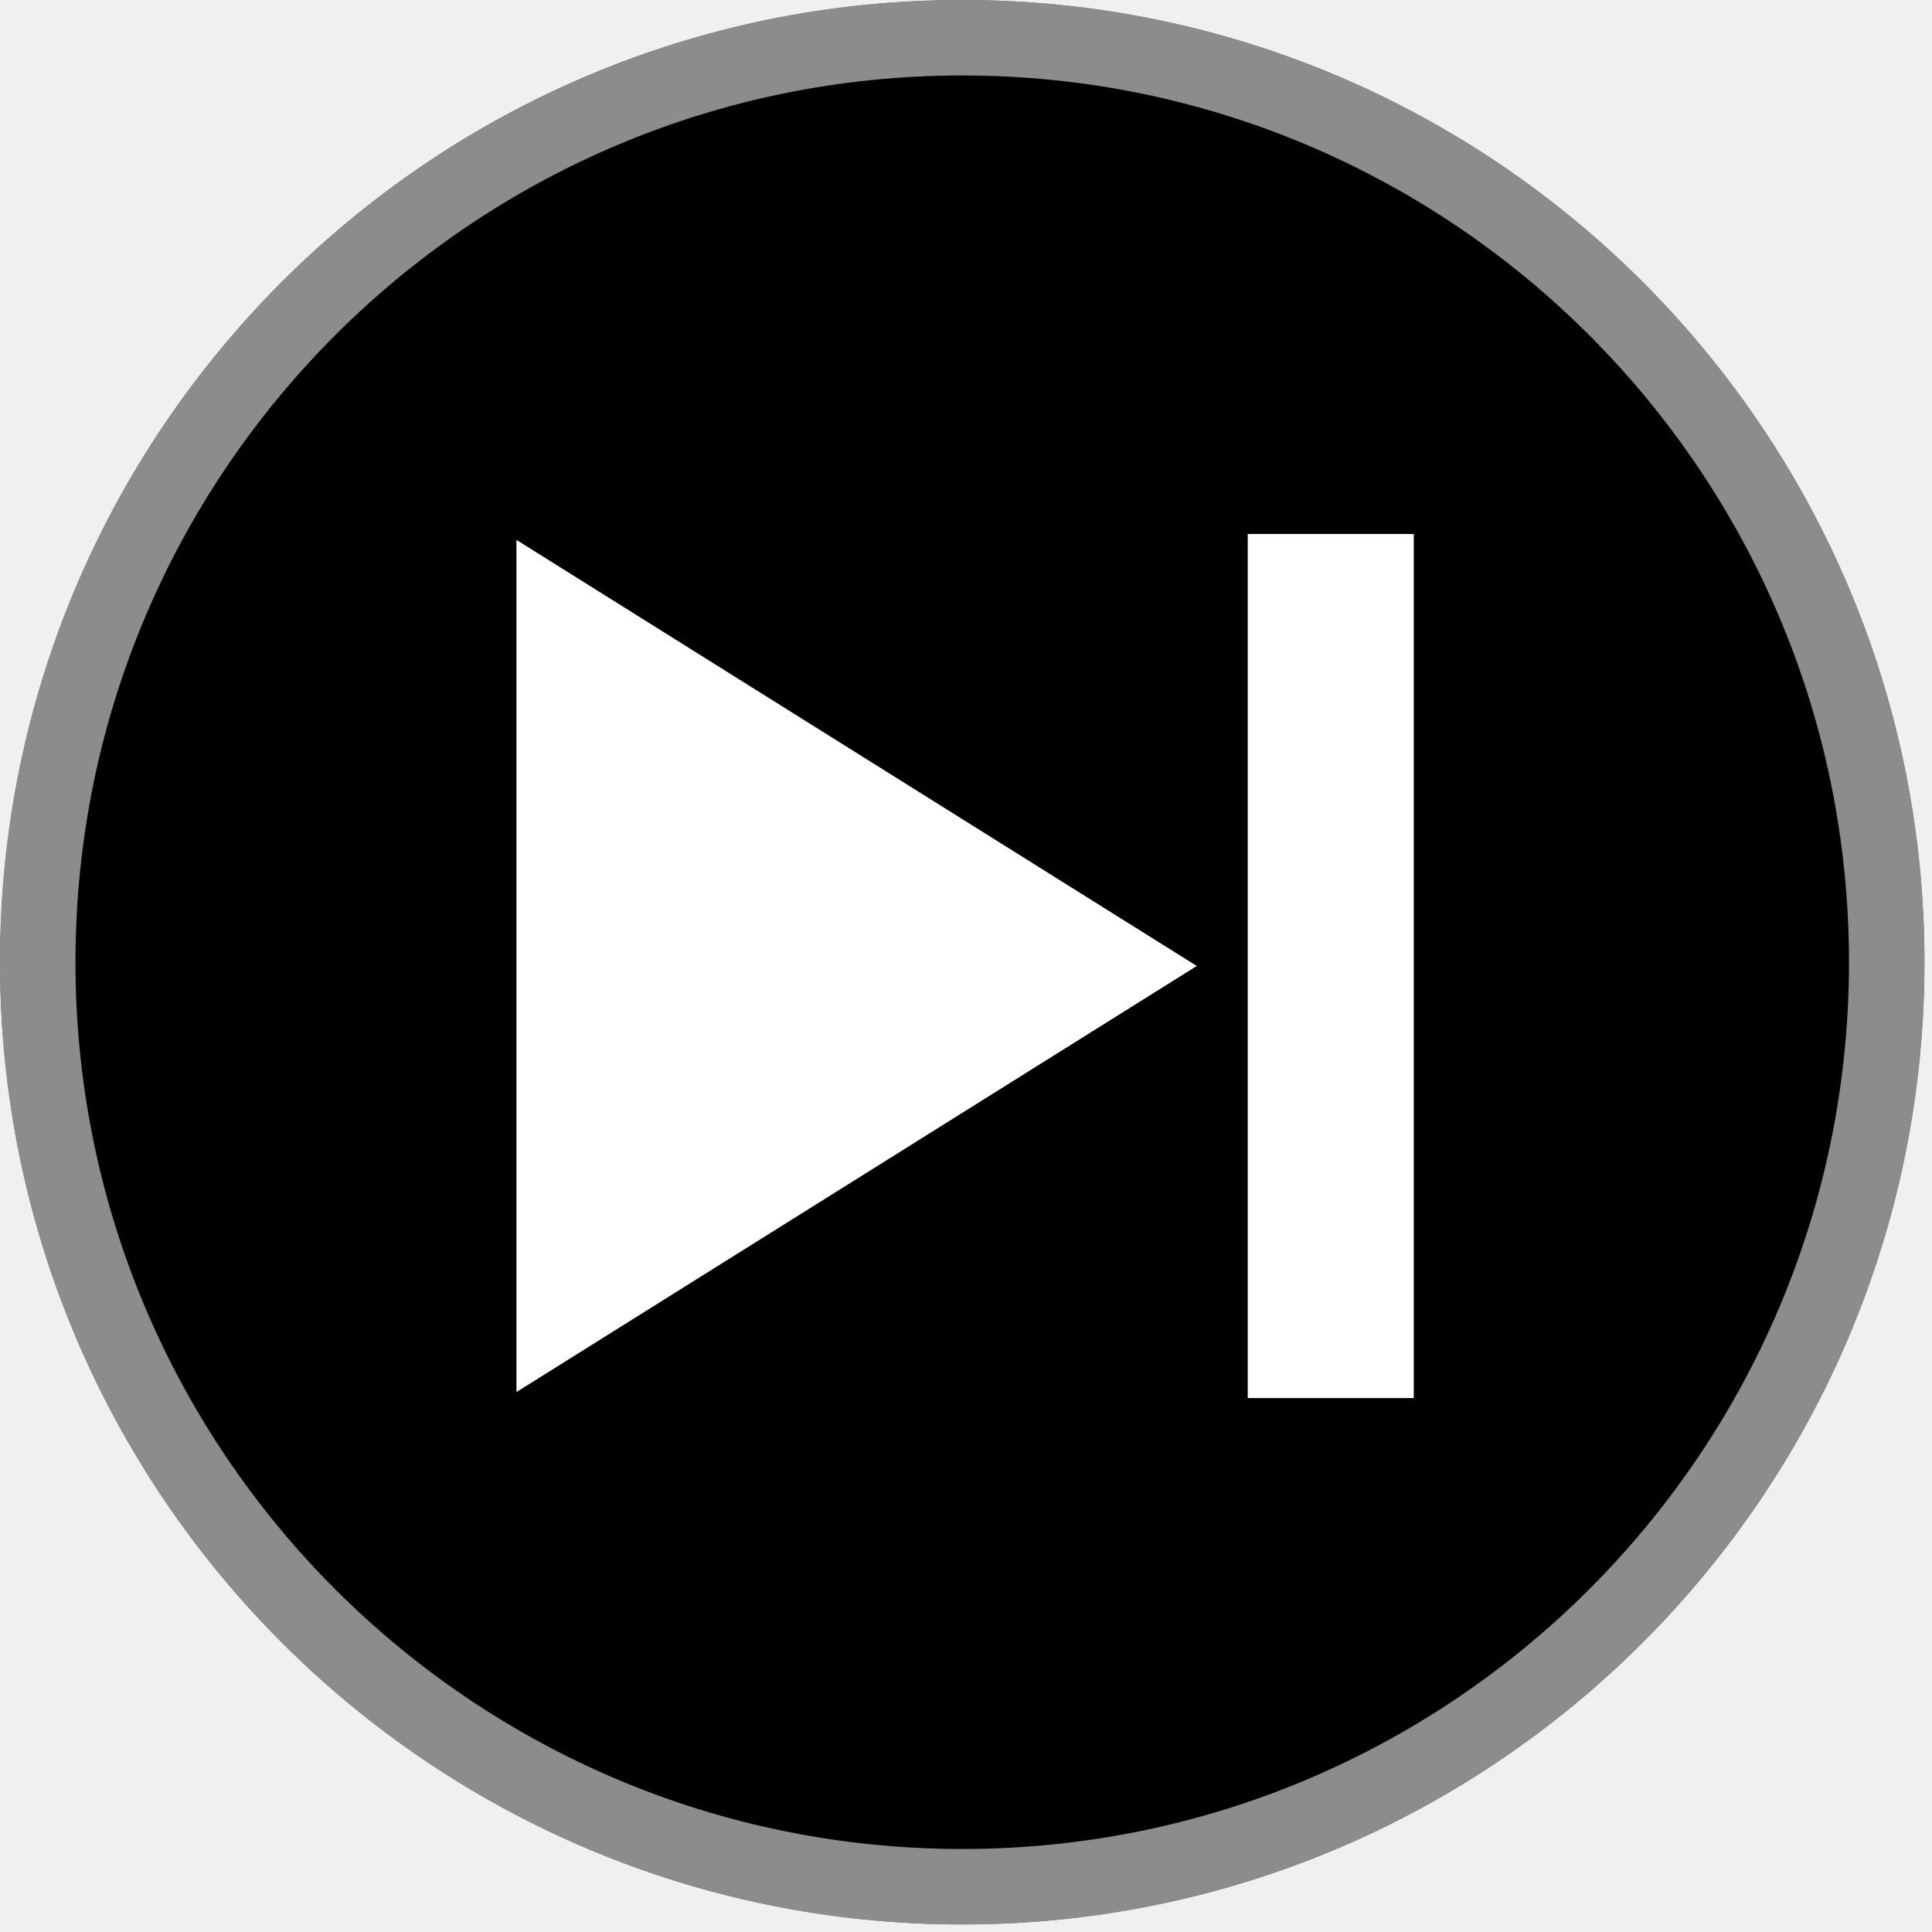
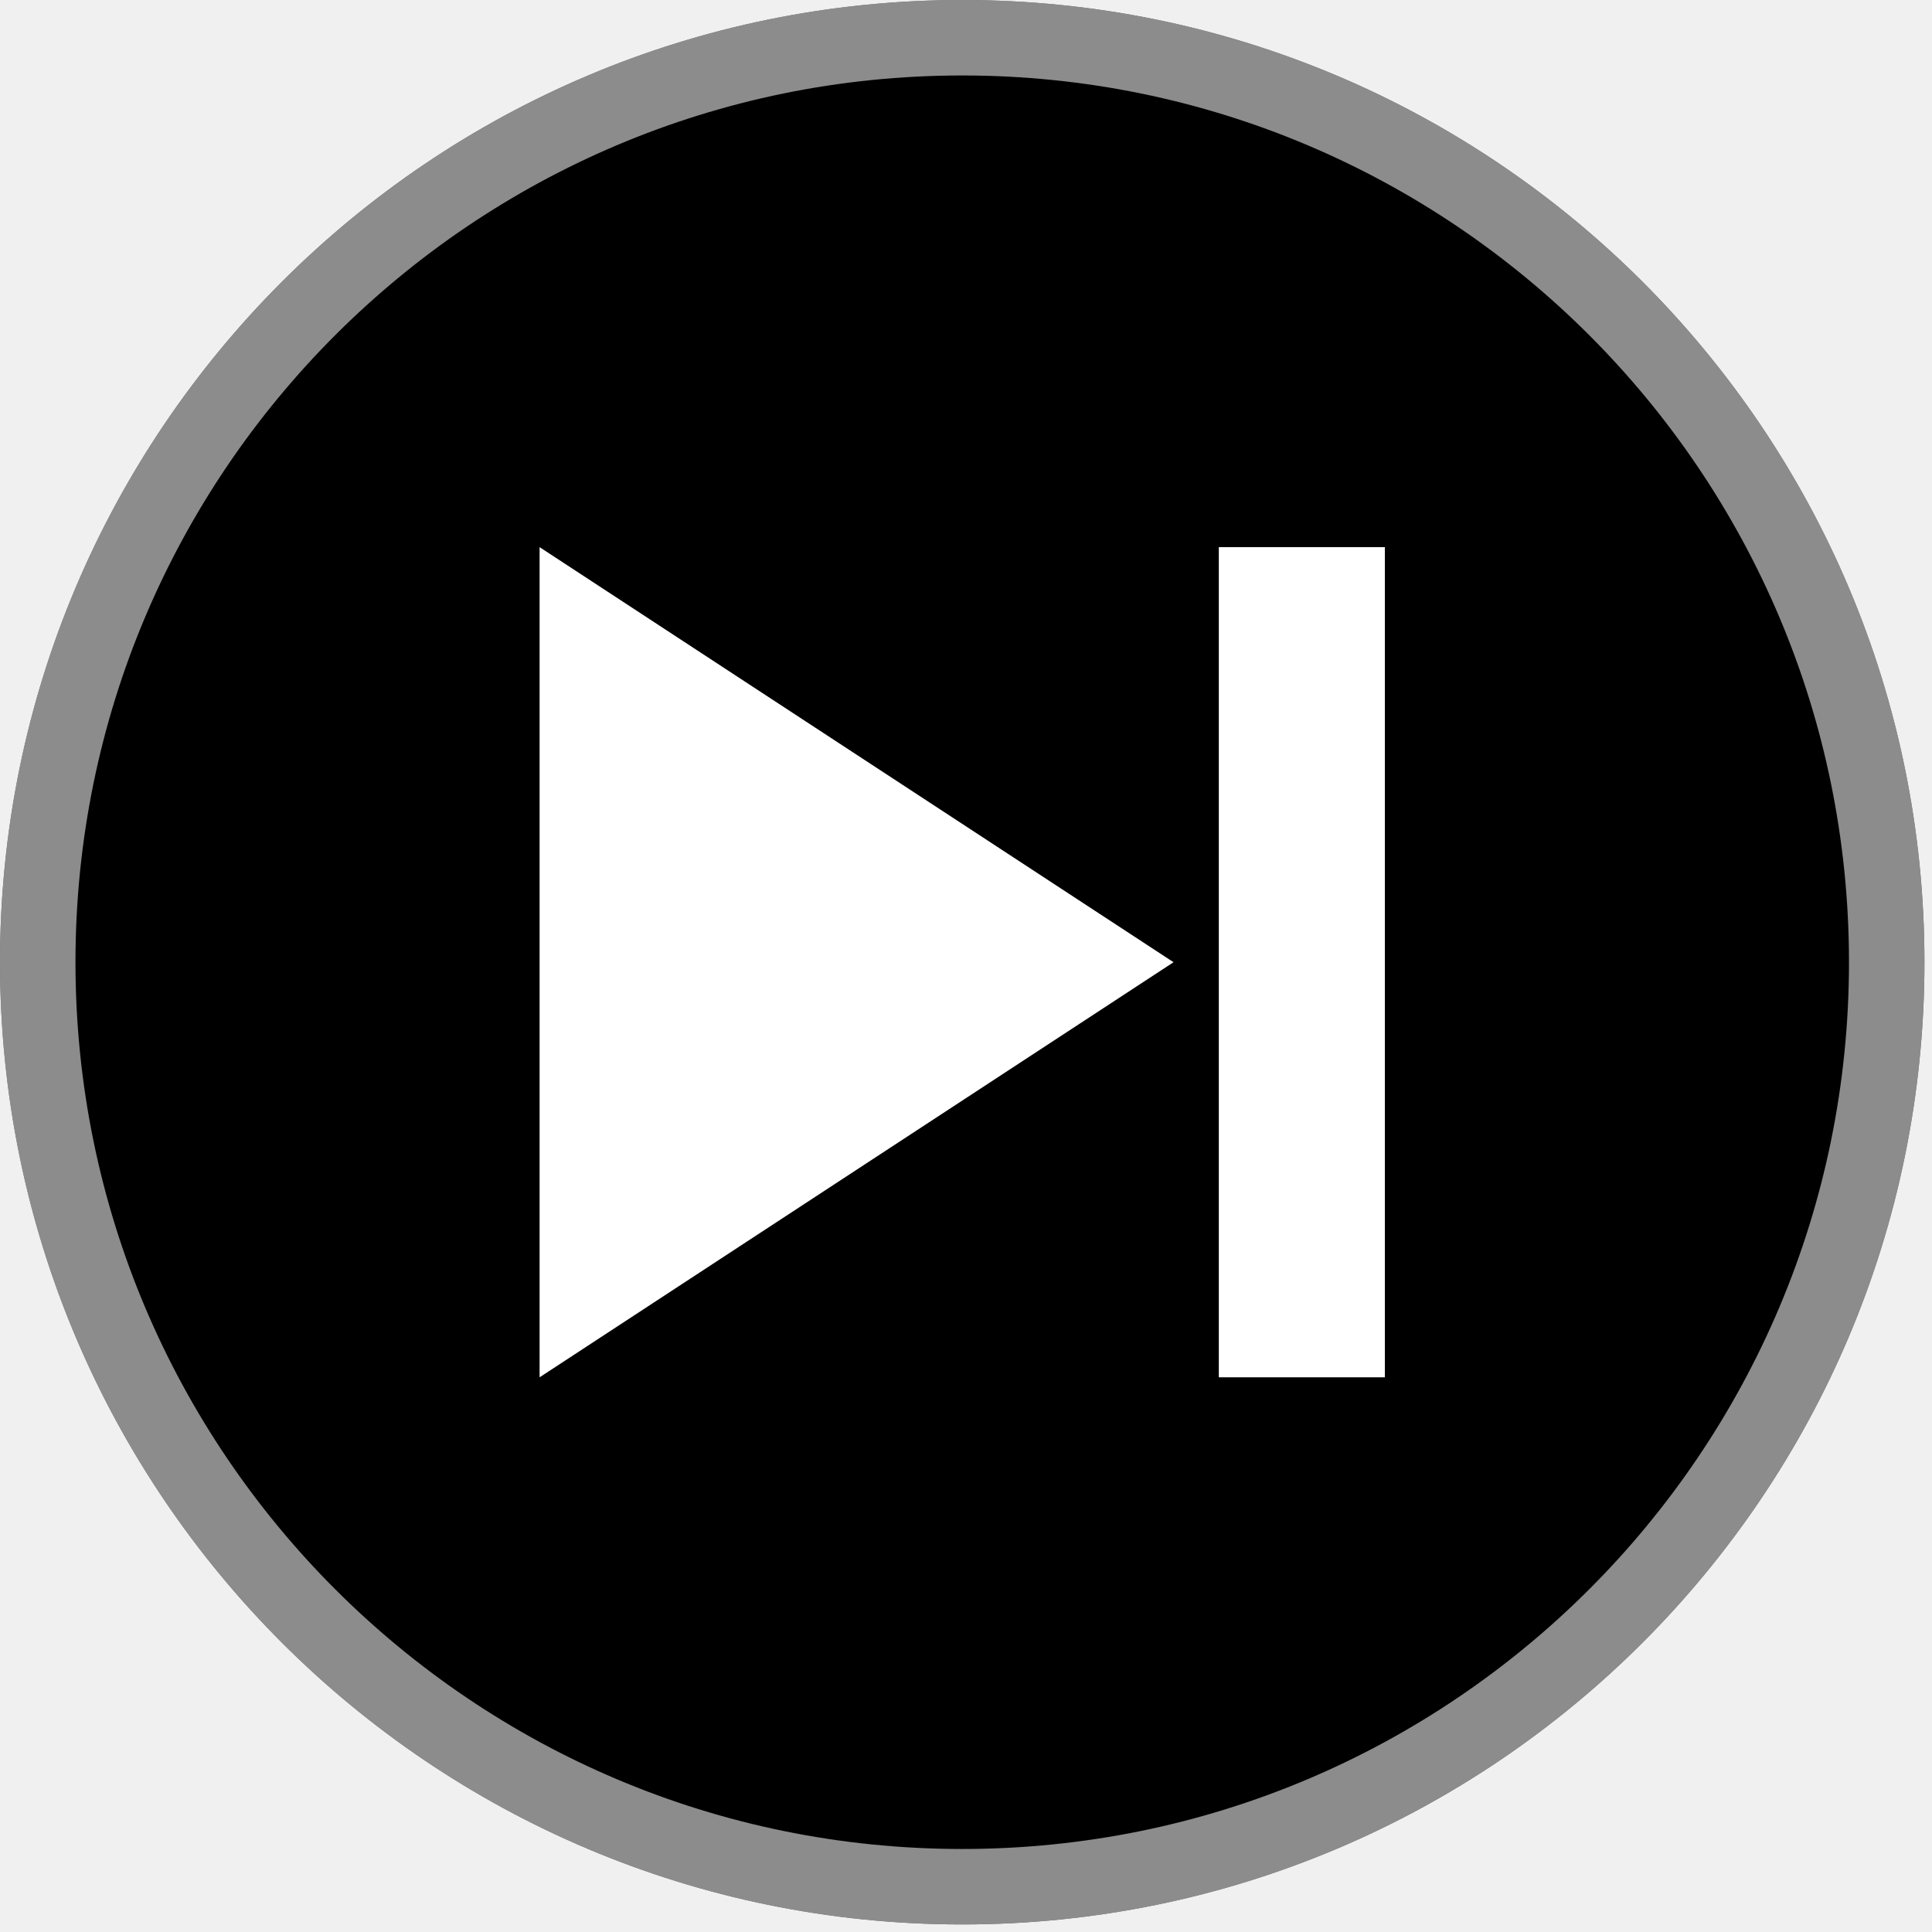
<svg xmlns="http://www.w3.org/2000/svg" xmlns:xlink="http://www.w3.org/1999/xlink" width="256.0px" height="256.0px" viewBox="0 0 256.0 256.0" version="1.1" id="SVGRoot">
  <defs id="defs9">
    <clipPath clipPathUnits="userSpaceOnUse" id="clipPath1867">
      <path style="display:inline;fill:none;fill-opacity:1;stroke:none;stroke-width:6.5;stroke-miterlimit:4;stroke-dasharray:none;stroke-opacity:1" xlink:href="#circle1409" id="path1869" d="M 127.5,0 A 127.5,127.5 0 0 0 0,127.5 127.5,127.5 0 0 0 127.5,255 127.5,127.5 0 0 0 255,127.5 127.5,127.5 0 0 0 127.5,0 Z" clip-path="none" />
    </clipPath>
  </defs>
  <g id="layer1">
    <circle style="display:inline;fill:#000000;fill-opacity:1" id="path69" r="127.5" cy="127.5" cx="127.5" />
    <circle style="display:inline;fill:none;fill-opacity:1;stroke:#ffffff;stroke-width:20;stroke-miterlimit:4;stroke-dasharray:none;stroke-opacity:0.55" id="circle1613" cx="127.5" cy="127.5" r="127.5" clip-path="url(#clipPath1867)" />
-     <path style="display:inline;fill:#ffffff;fill-opacity:1;fill-rule:evenodd" id="path1080" transform="matrix(0.8443723,0,0,0.915915,19.46025,10.7598)" d="m 164.76,128 -53.382,30.82 -53.382,30.82 0,-61.64 0,-61.64 53.382,30.82 z" />
-     <rect style="fill:#ffffff;stroke-width:16.392;stroke-opacity:0.6;fill-opacity:1" id="rect1628" width="22" height="114.5" x="165.332" y="70.753" />
+     <g id="g14896" transform="matrix(-1,0,0,1,254,0)">
+       <path style="display:inline;fill:#ffffff;fill-opacity:1;fill-rule:evenodd" id="path1080" transform="matrix(-0.7867861,0,0,0.8922791,228.1309,13.28828)" d="m 164.76,128 -53.382,30.82 -53.382,30.82 0,-61.64 0,-61.64 53.382,30.82 z" />
+       <rect style="fill:#ffffff;fill-opacity:1;stroke-width:16.066;stroke-opacity:0.6" id="rect1628" width="22" height="110" x="-92.5" y="72.5" transform="scale(-1,1)" />
+     </g>
  </g>
</svg>
